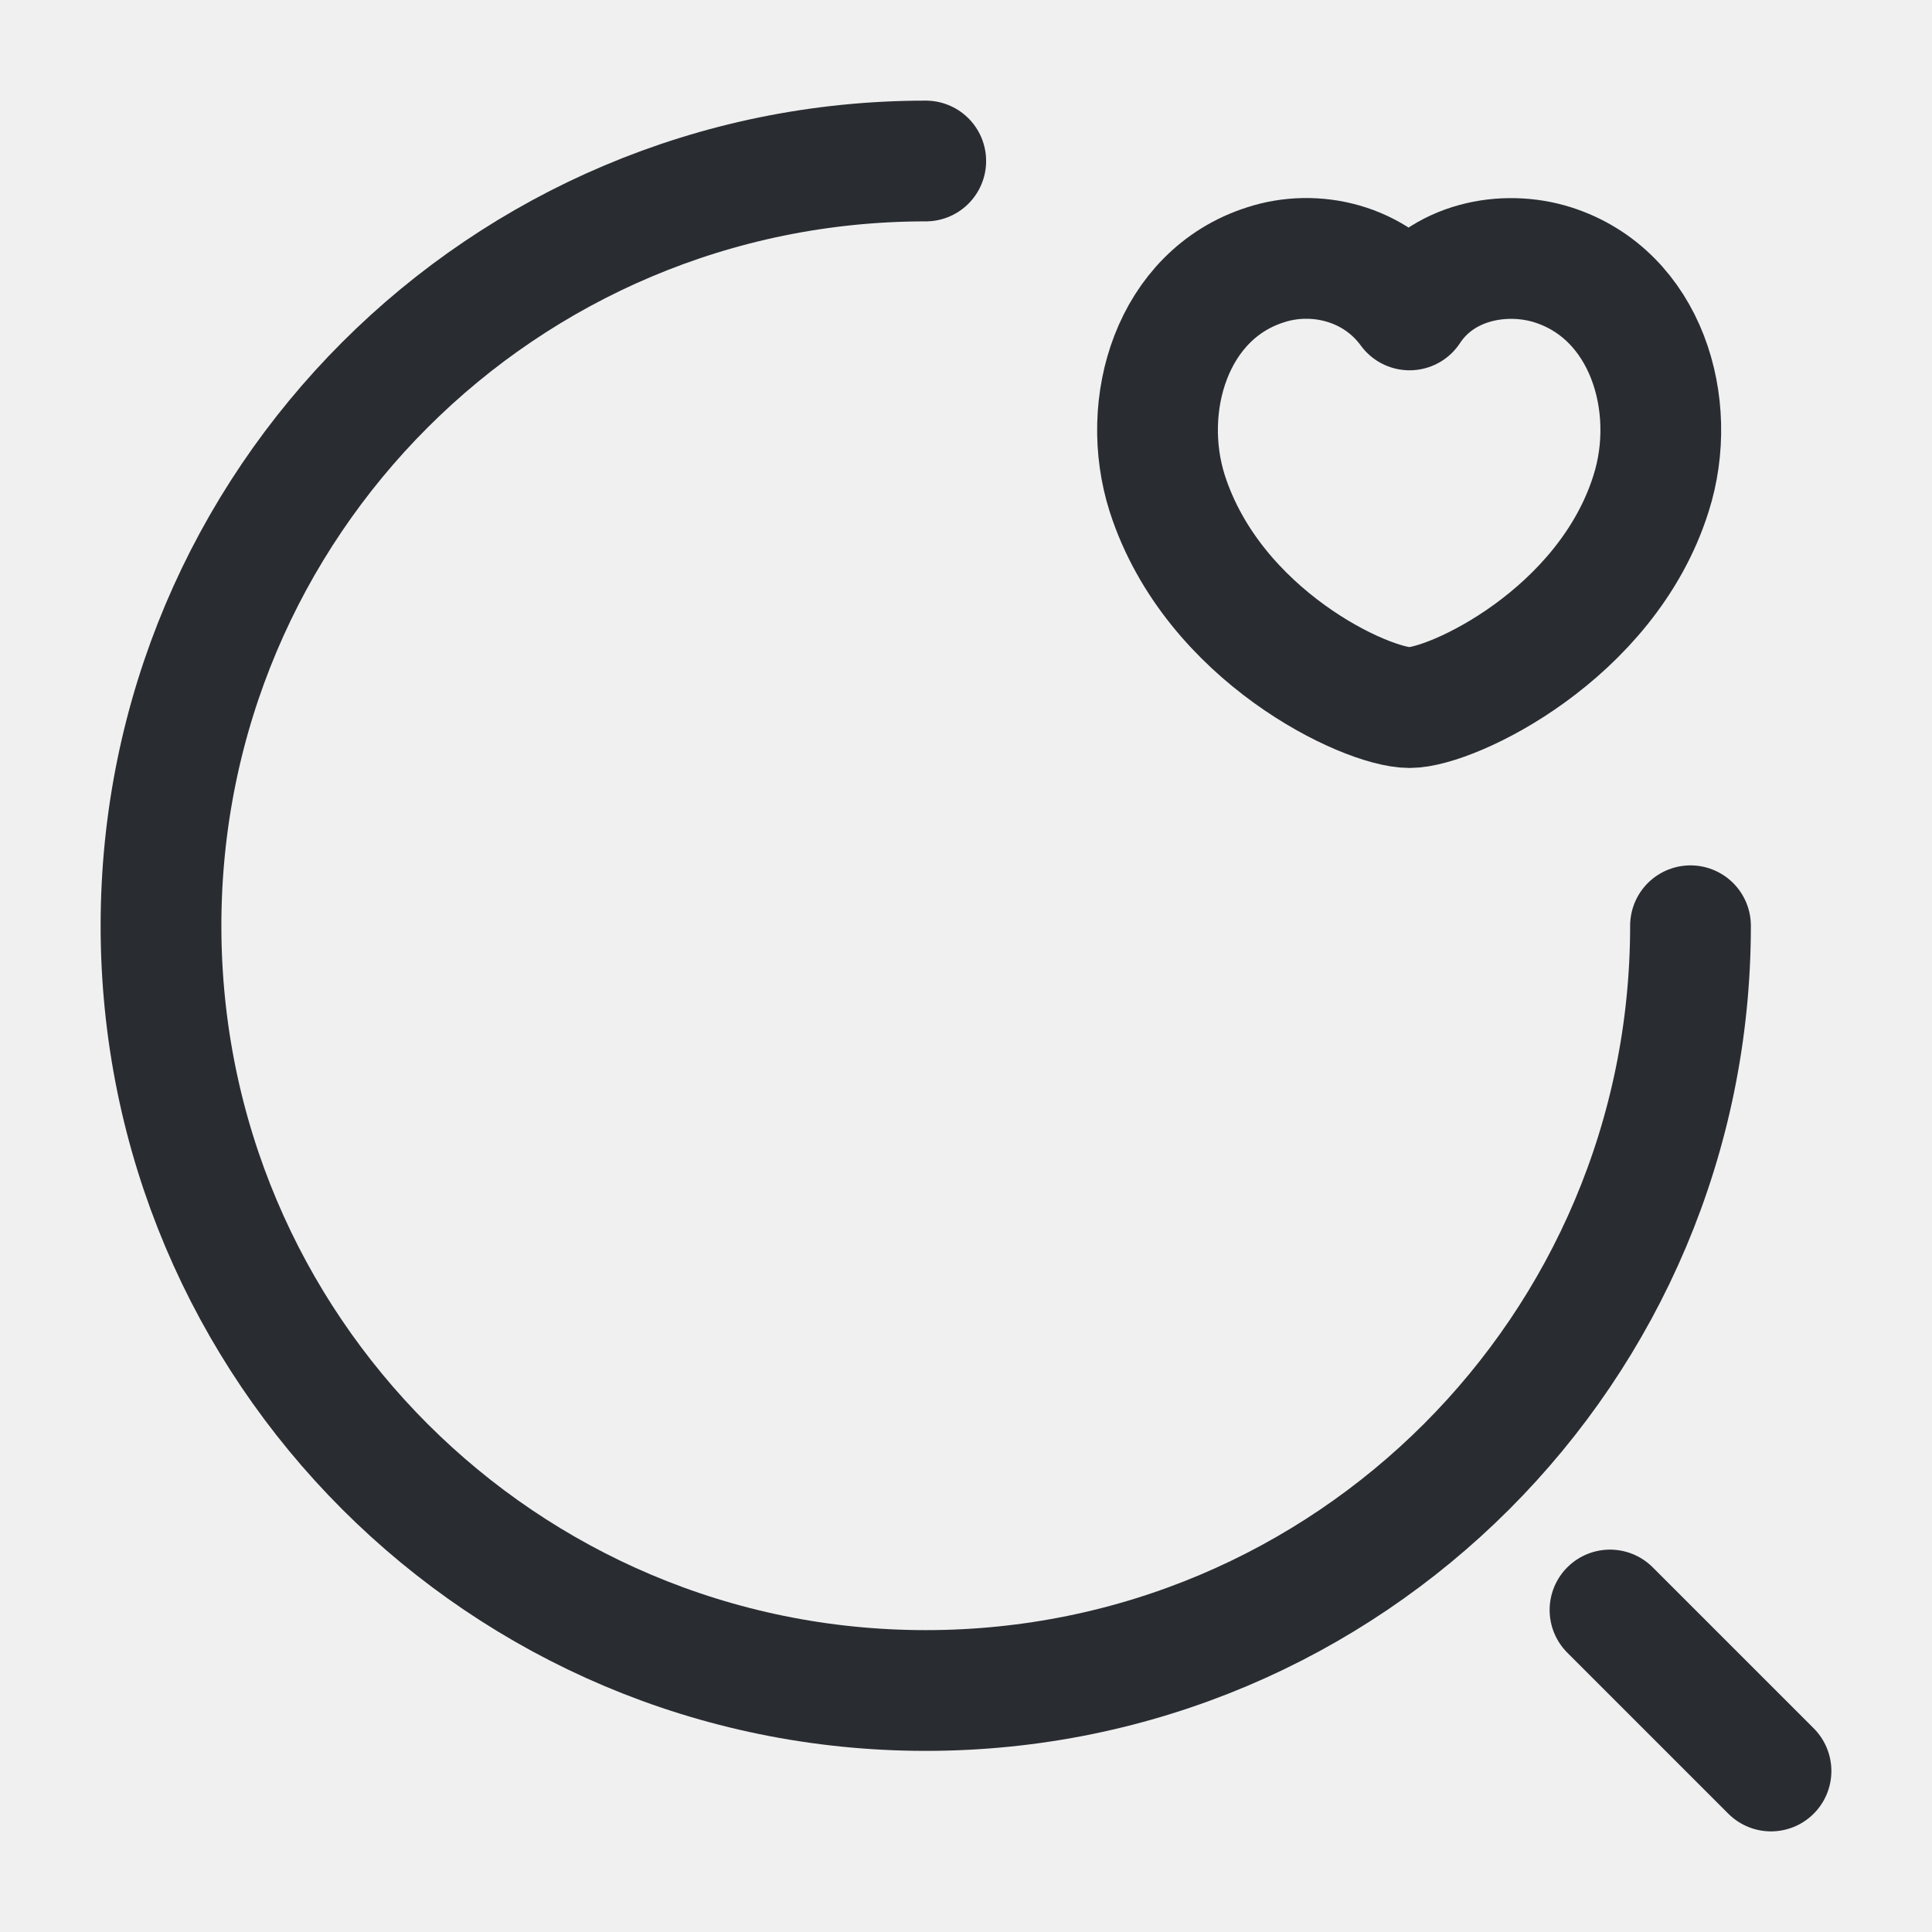
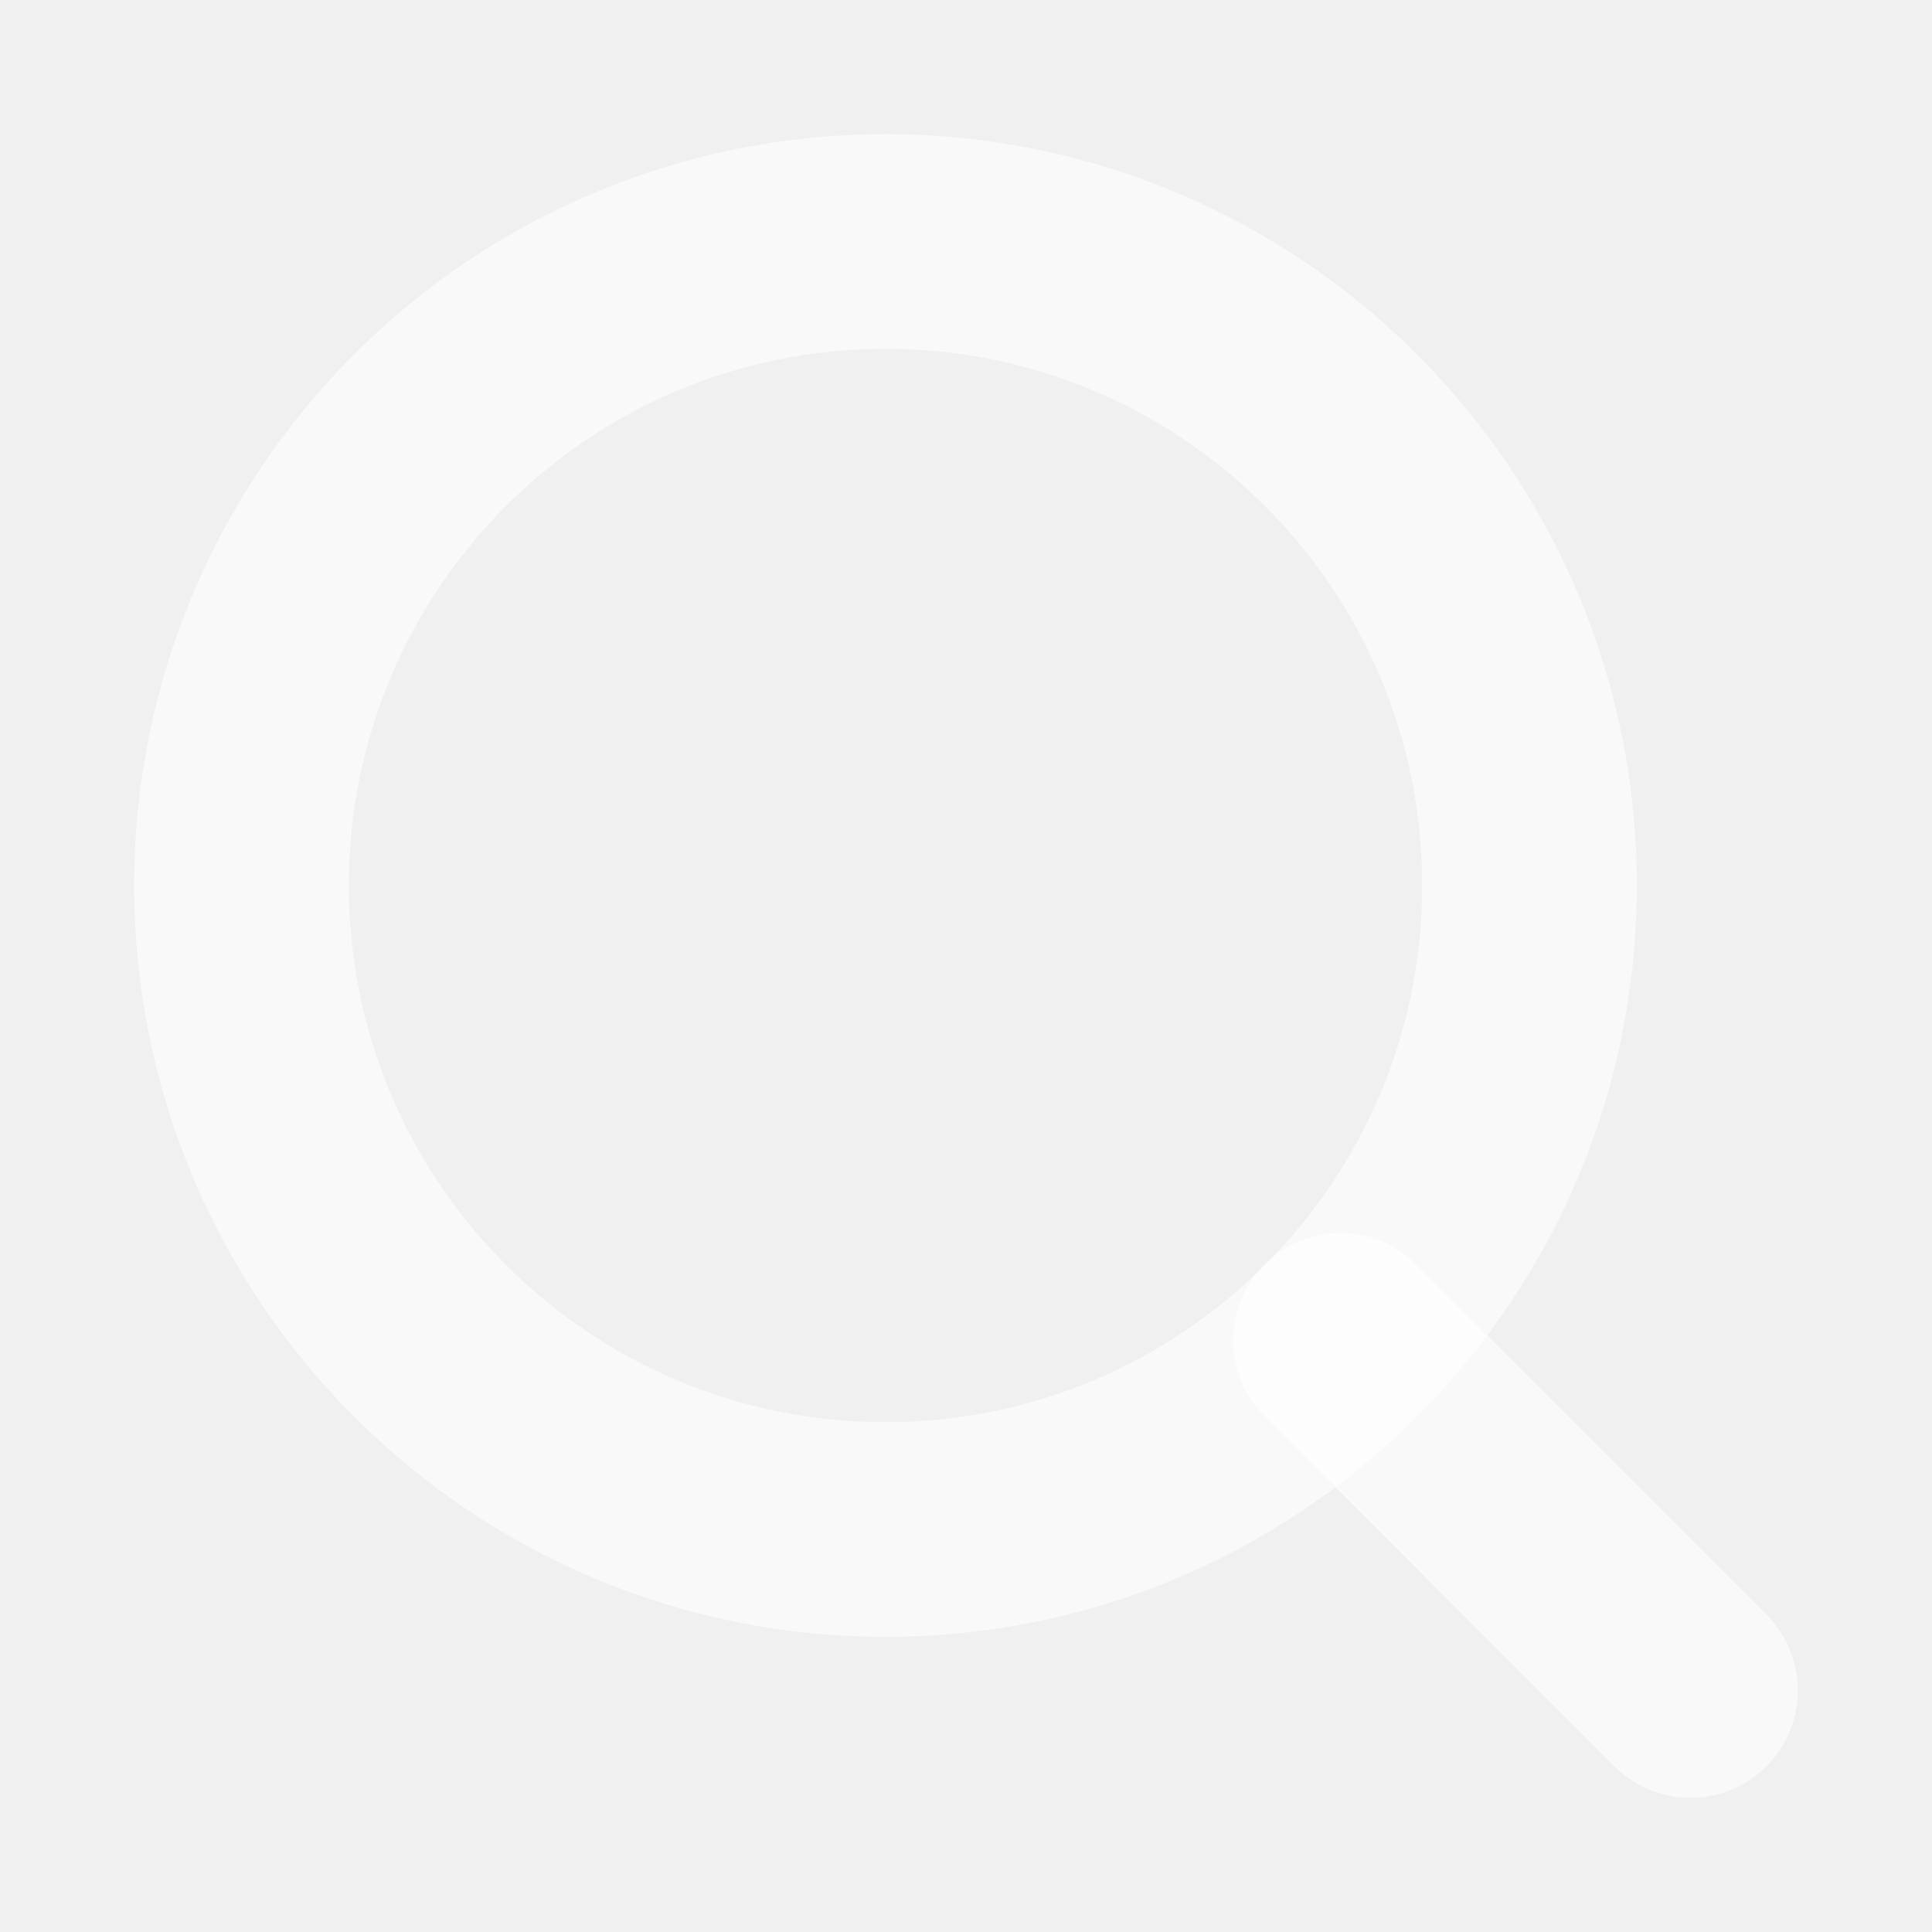
- <svg xmlns="http://www.w3.org/2000/svg" width="800px" height="800px" viewBox="0 0 24 24" fill="none">
-   <path d="M21 11.5C21 16.75 16.75 21 11.5 21C6.25 21 2 16.75 2 11.5C2 6.25 6.25 2 11.5 2" stroke="#292D32" stroke-width="1.5" stroke-linecap="round" stroke-linejoin="round" />
-   <path d="M22 22L20 20" stroke="#292D32" stroke-width="1.5" stroke-linecap="round" stroke-linejoin="round" />
-   <path d="M14.5 6.13C14.15 5.03 14.56 3.66 15.72 3.29C16.33 3.09 17.08 3.26 17.51 3.85C17.91 3.24 18.69 3.1 19.29 3.29C20.45 3.66 20.86 5.03 20.51 6.13C19.96 7.88 18.04 8.79 17.51 8.79C16.97 8.79 15.07 7.9 14.5 6.13Z" stroke="#292D32" stroke-width="1.5" stroke-linecap="round" stroke-linejoin="round" />
+ <svg xmlns="http://www.w3.org/2000/svg" width="18" height="18" viewBox="0 0 18 18" fill="none">
+   <path d="M8.25 14.25C11.564 14.25 14.25 11.564 14.25 8.25C14.25 4.936 11.564 2.25 8.25 2.25C4.936 2.25 2.25 4.936 2.25 8.25C2.25 11.564 4.936 14.25 8.25 14.25Z" stroke="white" stroke-opacity="0.6" stroke-width="2" stroke-linecap="round" stroke-linejoin="round" />
+   <path d="M15.75 15.75L12.488 12.487" stroke="white" stroke-opacity="0.6" stroke-width="2" stroke-linecap="round" stroke-linejoin="round" />
</svg>
